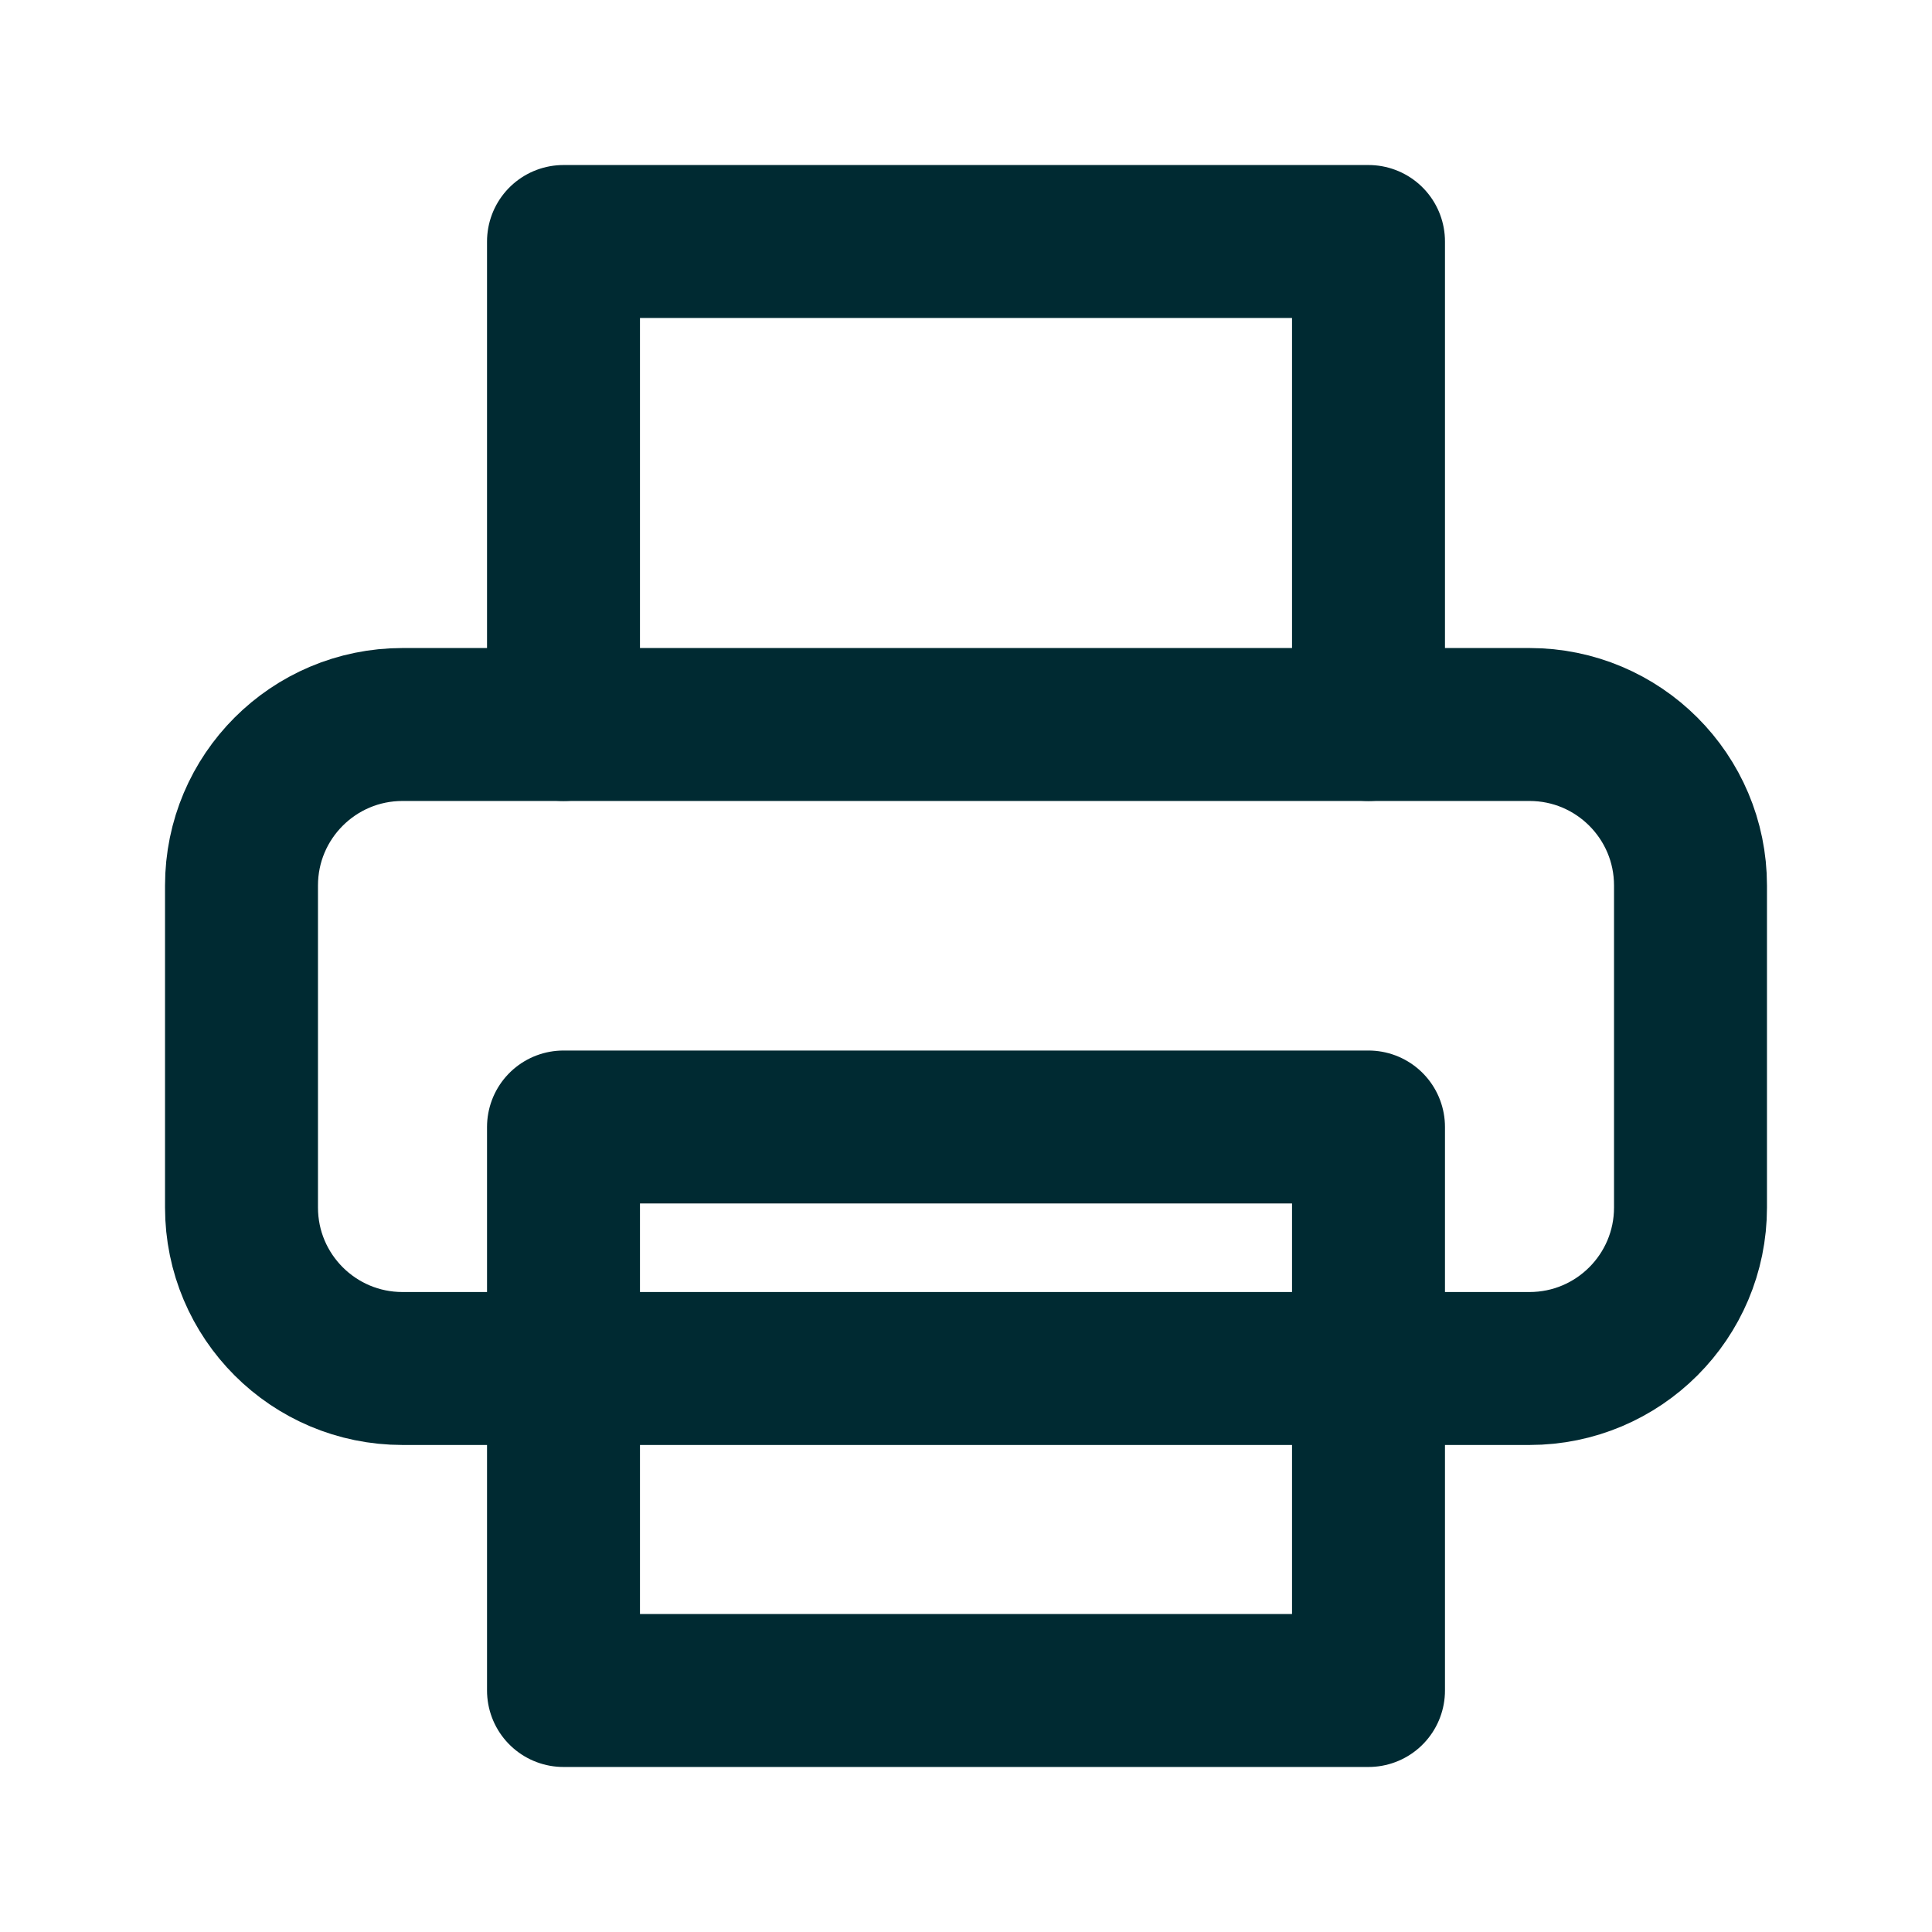
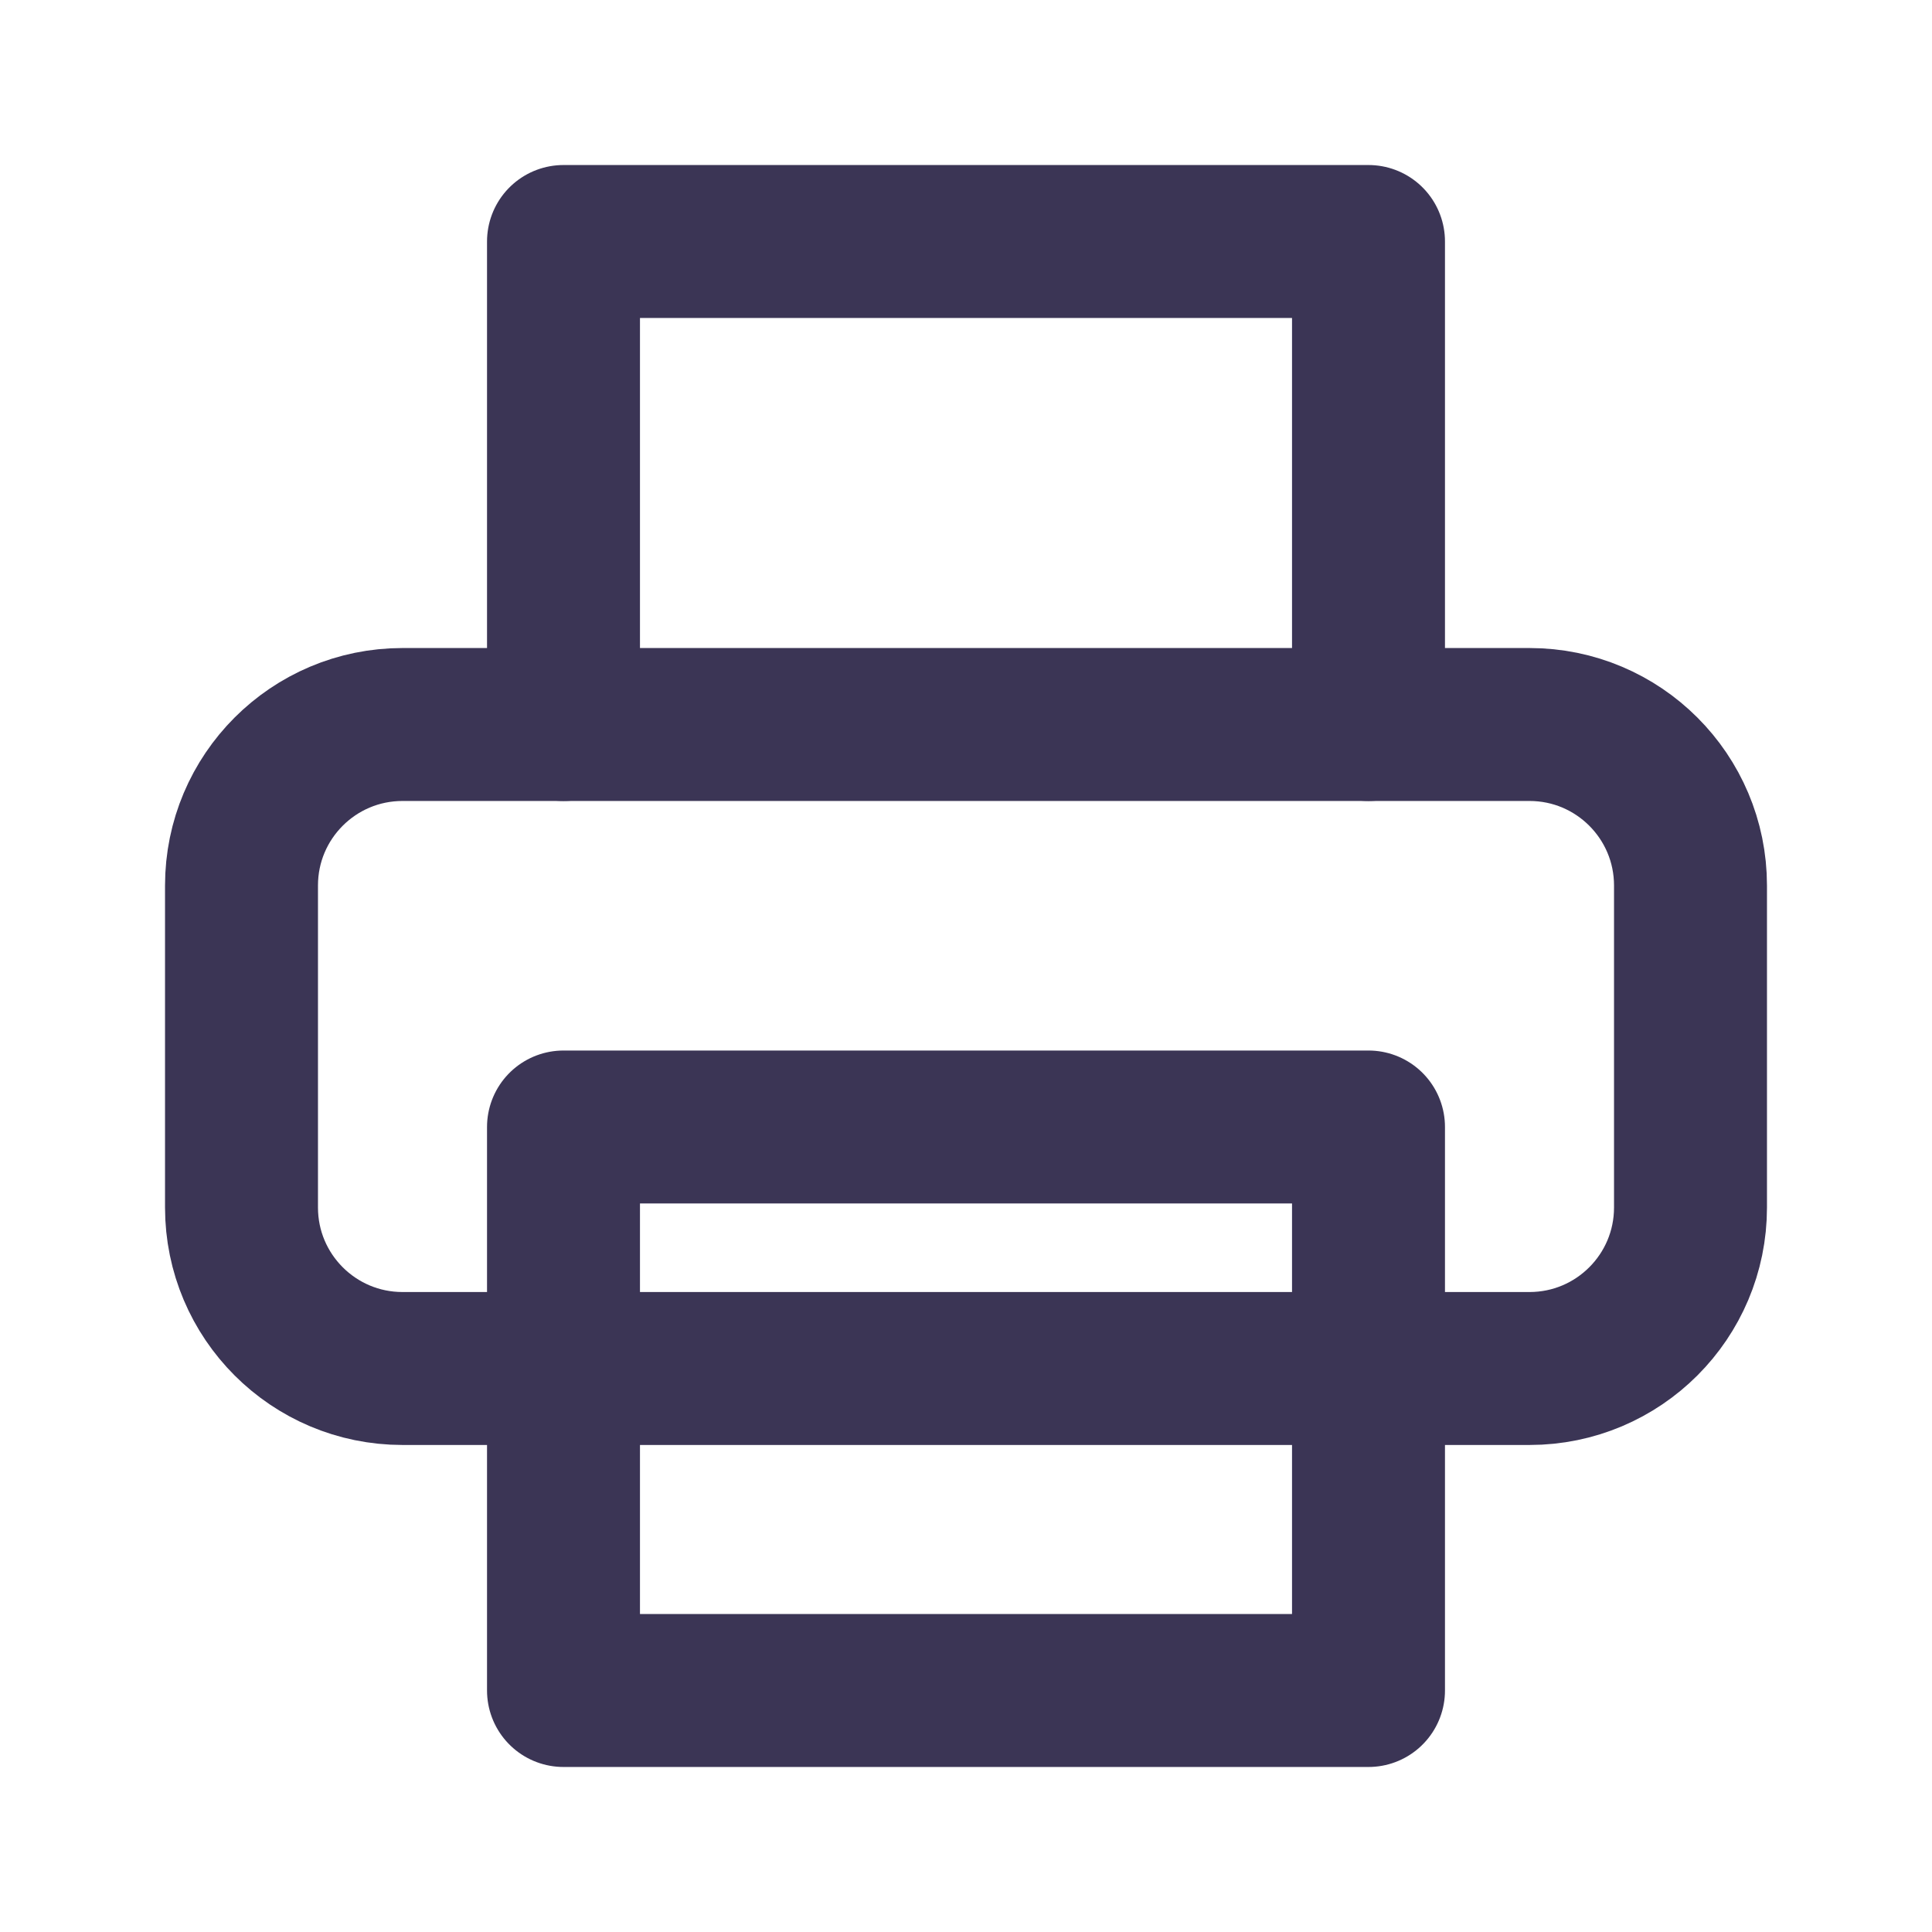
- <svg xmlns="http://www.w3.org/2000/svg" width="24" height="24" viewBox="0 0 24 24" fill="none" stroke="#002a32" stroke-width="1.9" stroke-linecap="round" stroke-linejoin="round">
+ <svg xmlns="http://www.w3.org/2000/svg" width="24" height="24" viewBox="0 0 24 24" fill="none" stroke="#3b3555" stroke-width="1.9" stroke-linecap="round" stroke-linejoin="round">
  <path d="M7 9V3h10v6" />
  <rect x="3" y="9" width="18" height="8" rx="2" />
  <path d="M7 14h10v7H7z" />
</svg>
